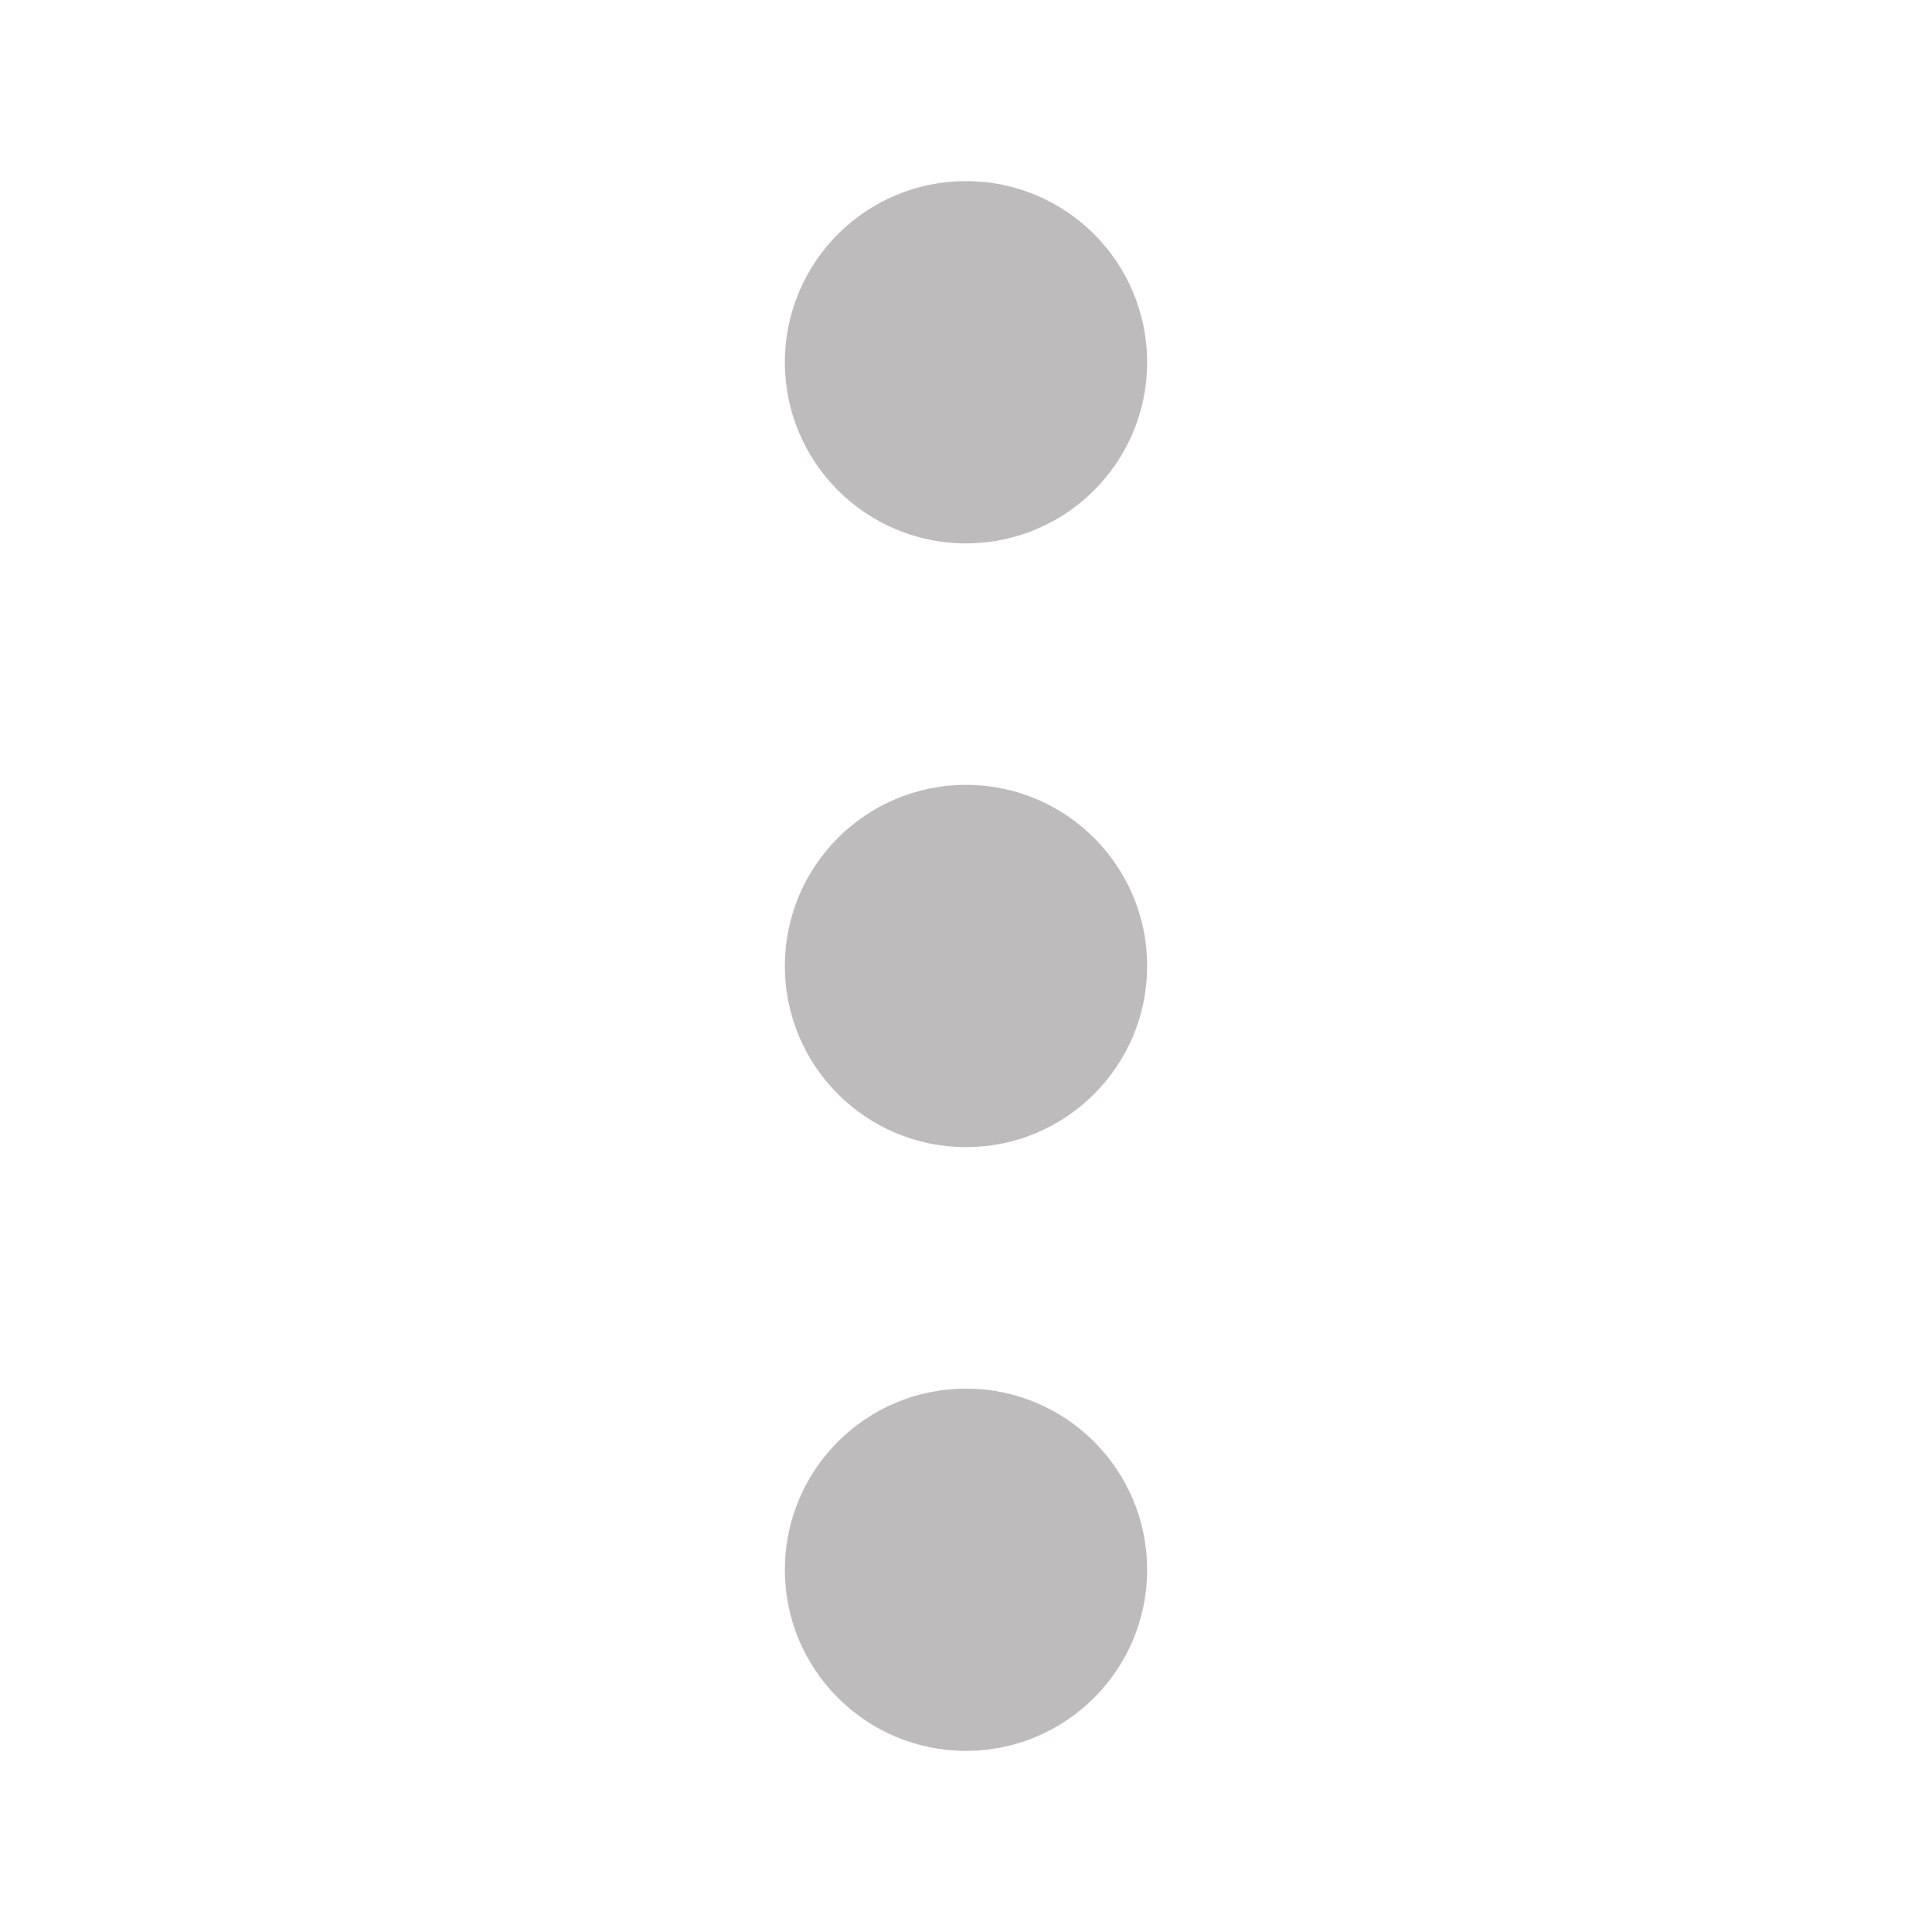
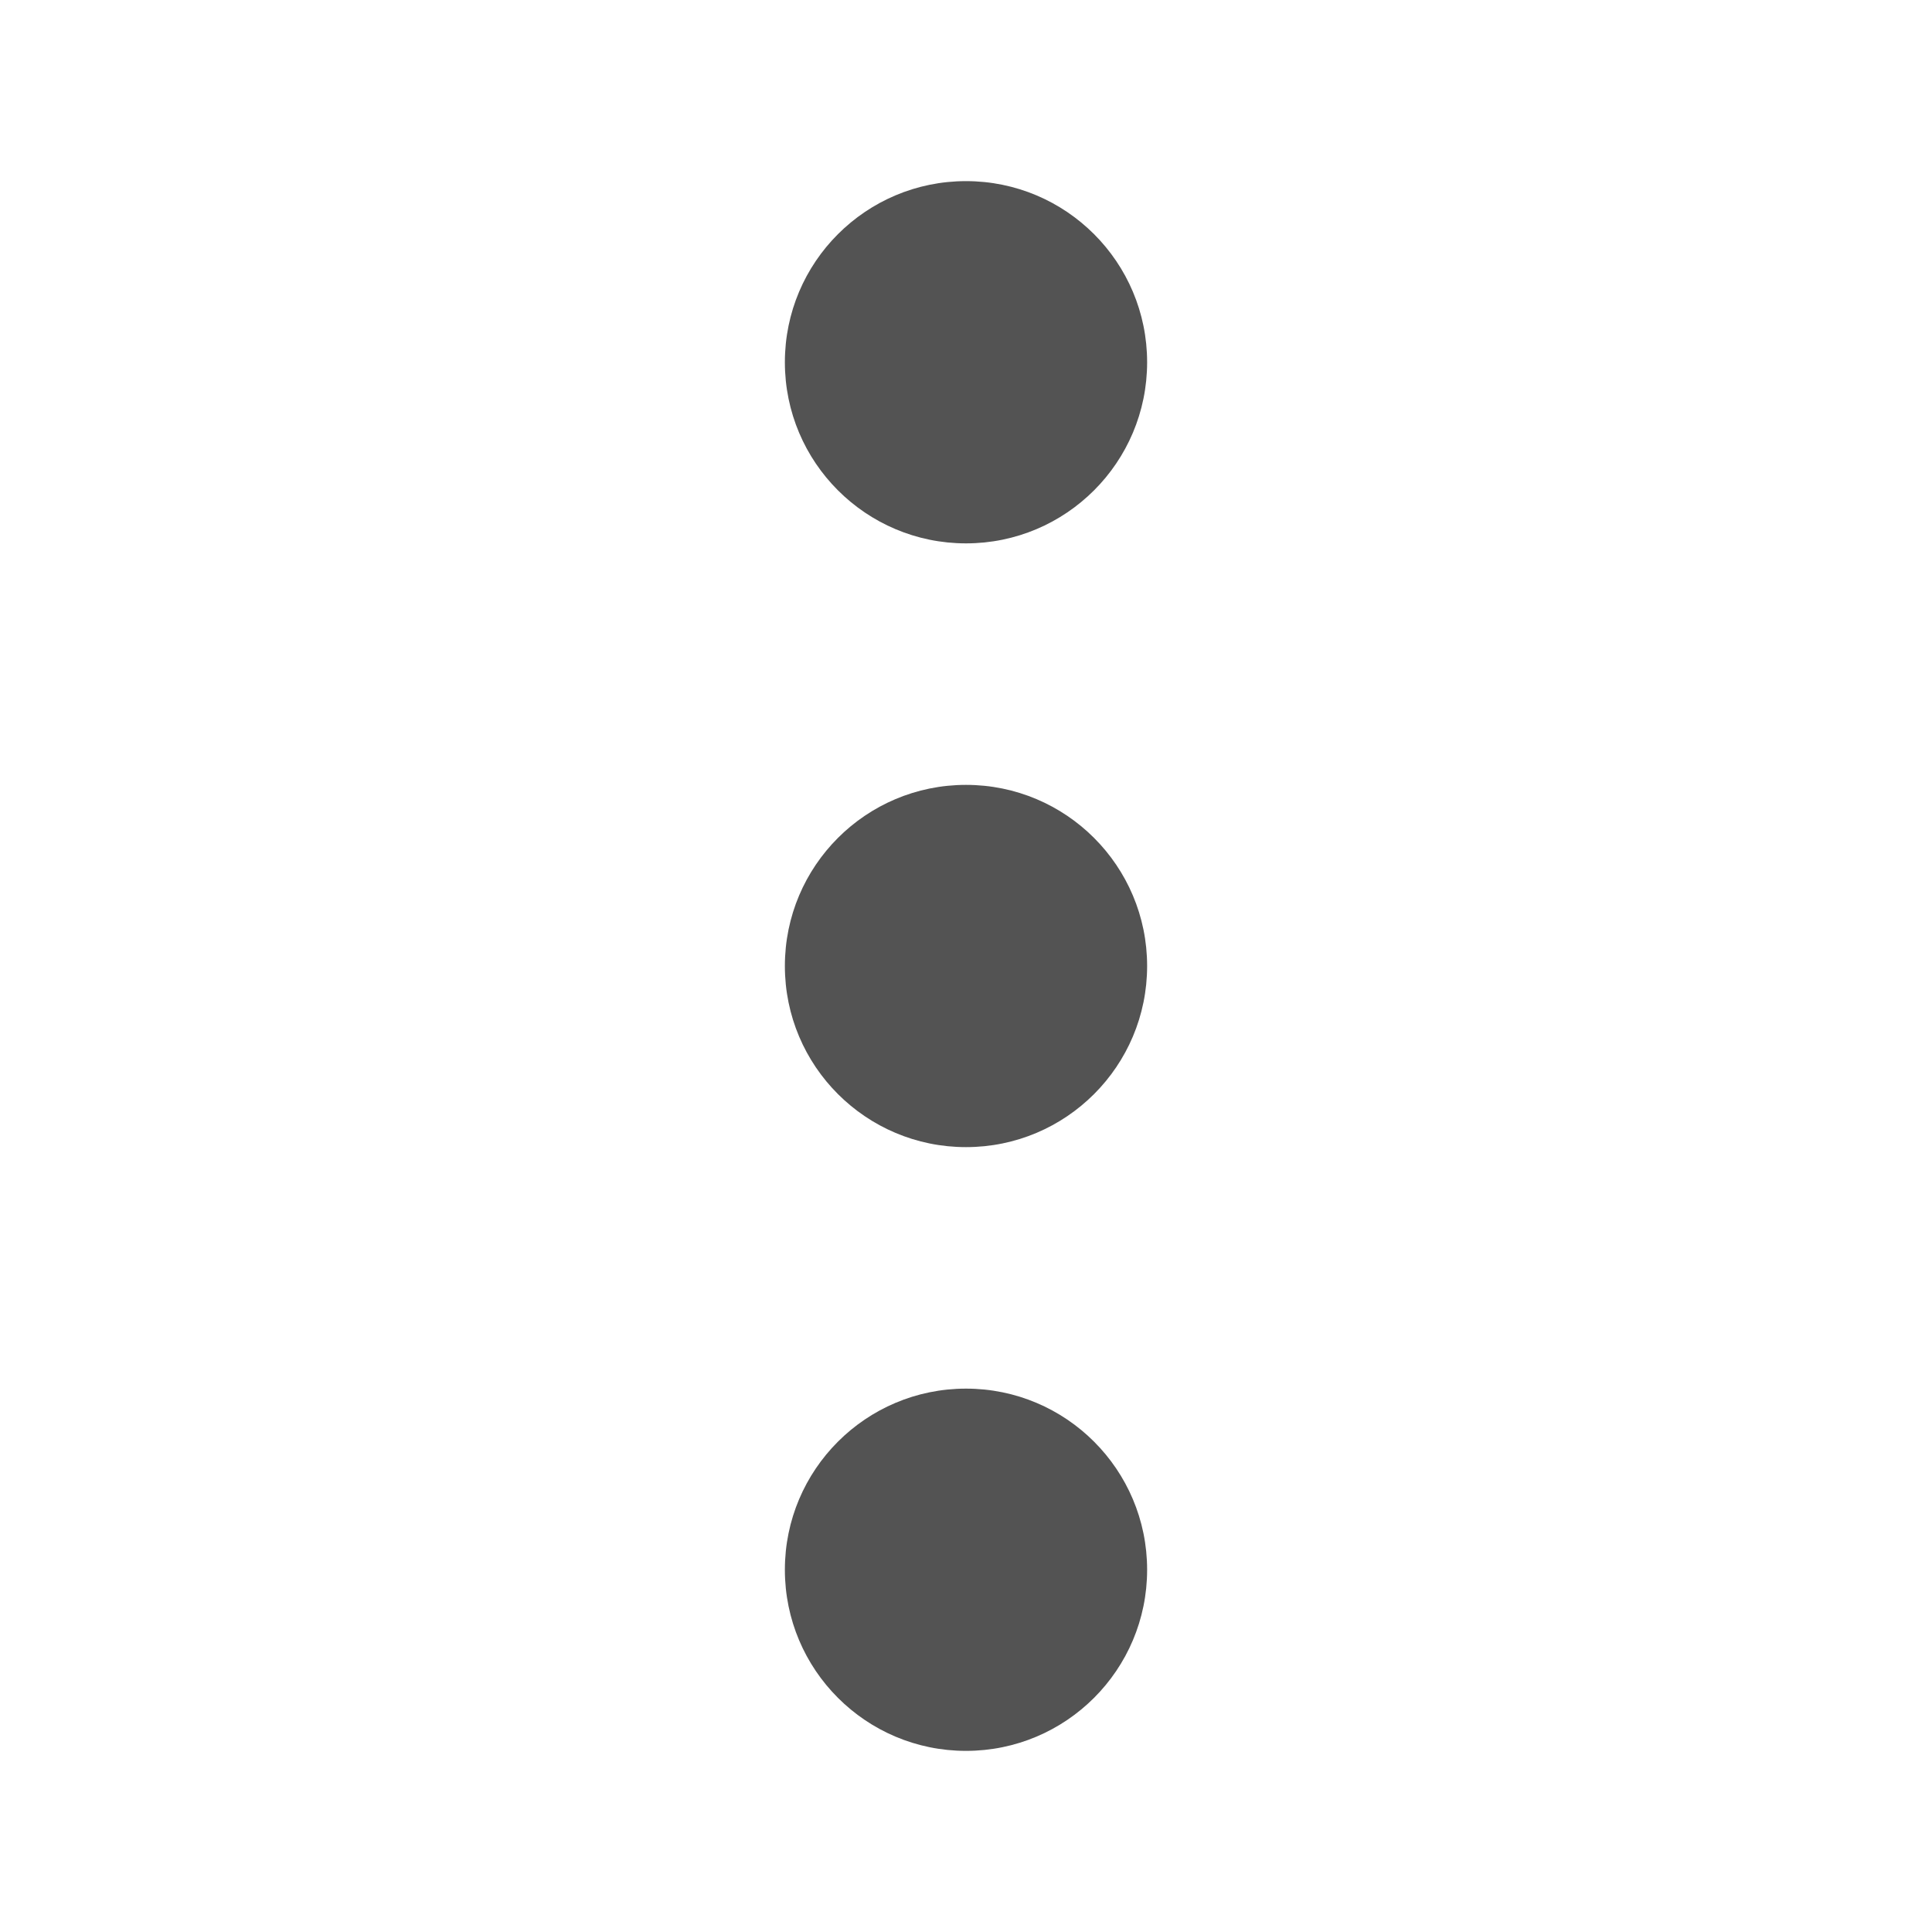
- <svg xmlns="http://www.w3.org/2000/svg" width="16" height="16" fill="#bdbbbb" class="bi bi-three-dots-vertical" viewBox="0 0 16 16">
+ <svg xmlns="http://www.w3.org/2000/svg" width="16" height="16" fill="#535353" class="bi bi-three-dots-vertical" viewBox="0 0 16 16">
  <path d="M9.5 13a1.5 1.5 0 1 1-3 0 1.5 1.5 0 0 1 3 0m0-5a1.5 1.5 0 1 1-3 0 1.5 1.5 0 0 1 3 0m0-5a1.5 1.5 0 1 1-3 0 1.5 1.5 0 0 1 3 0" />
</svg>
